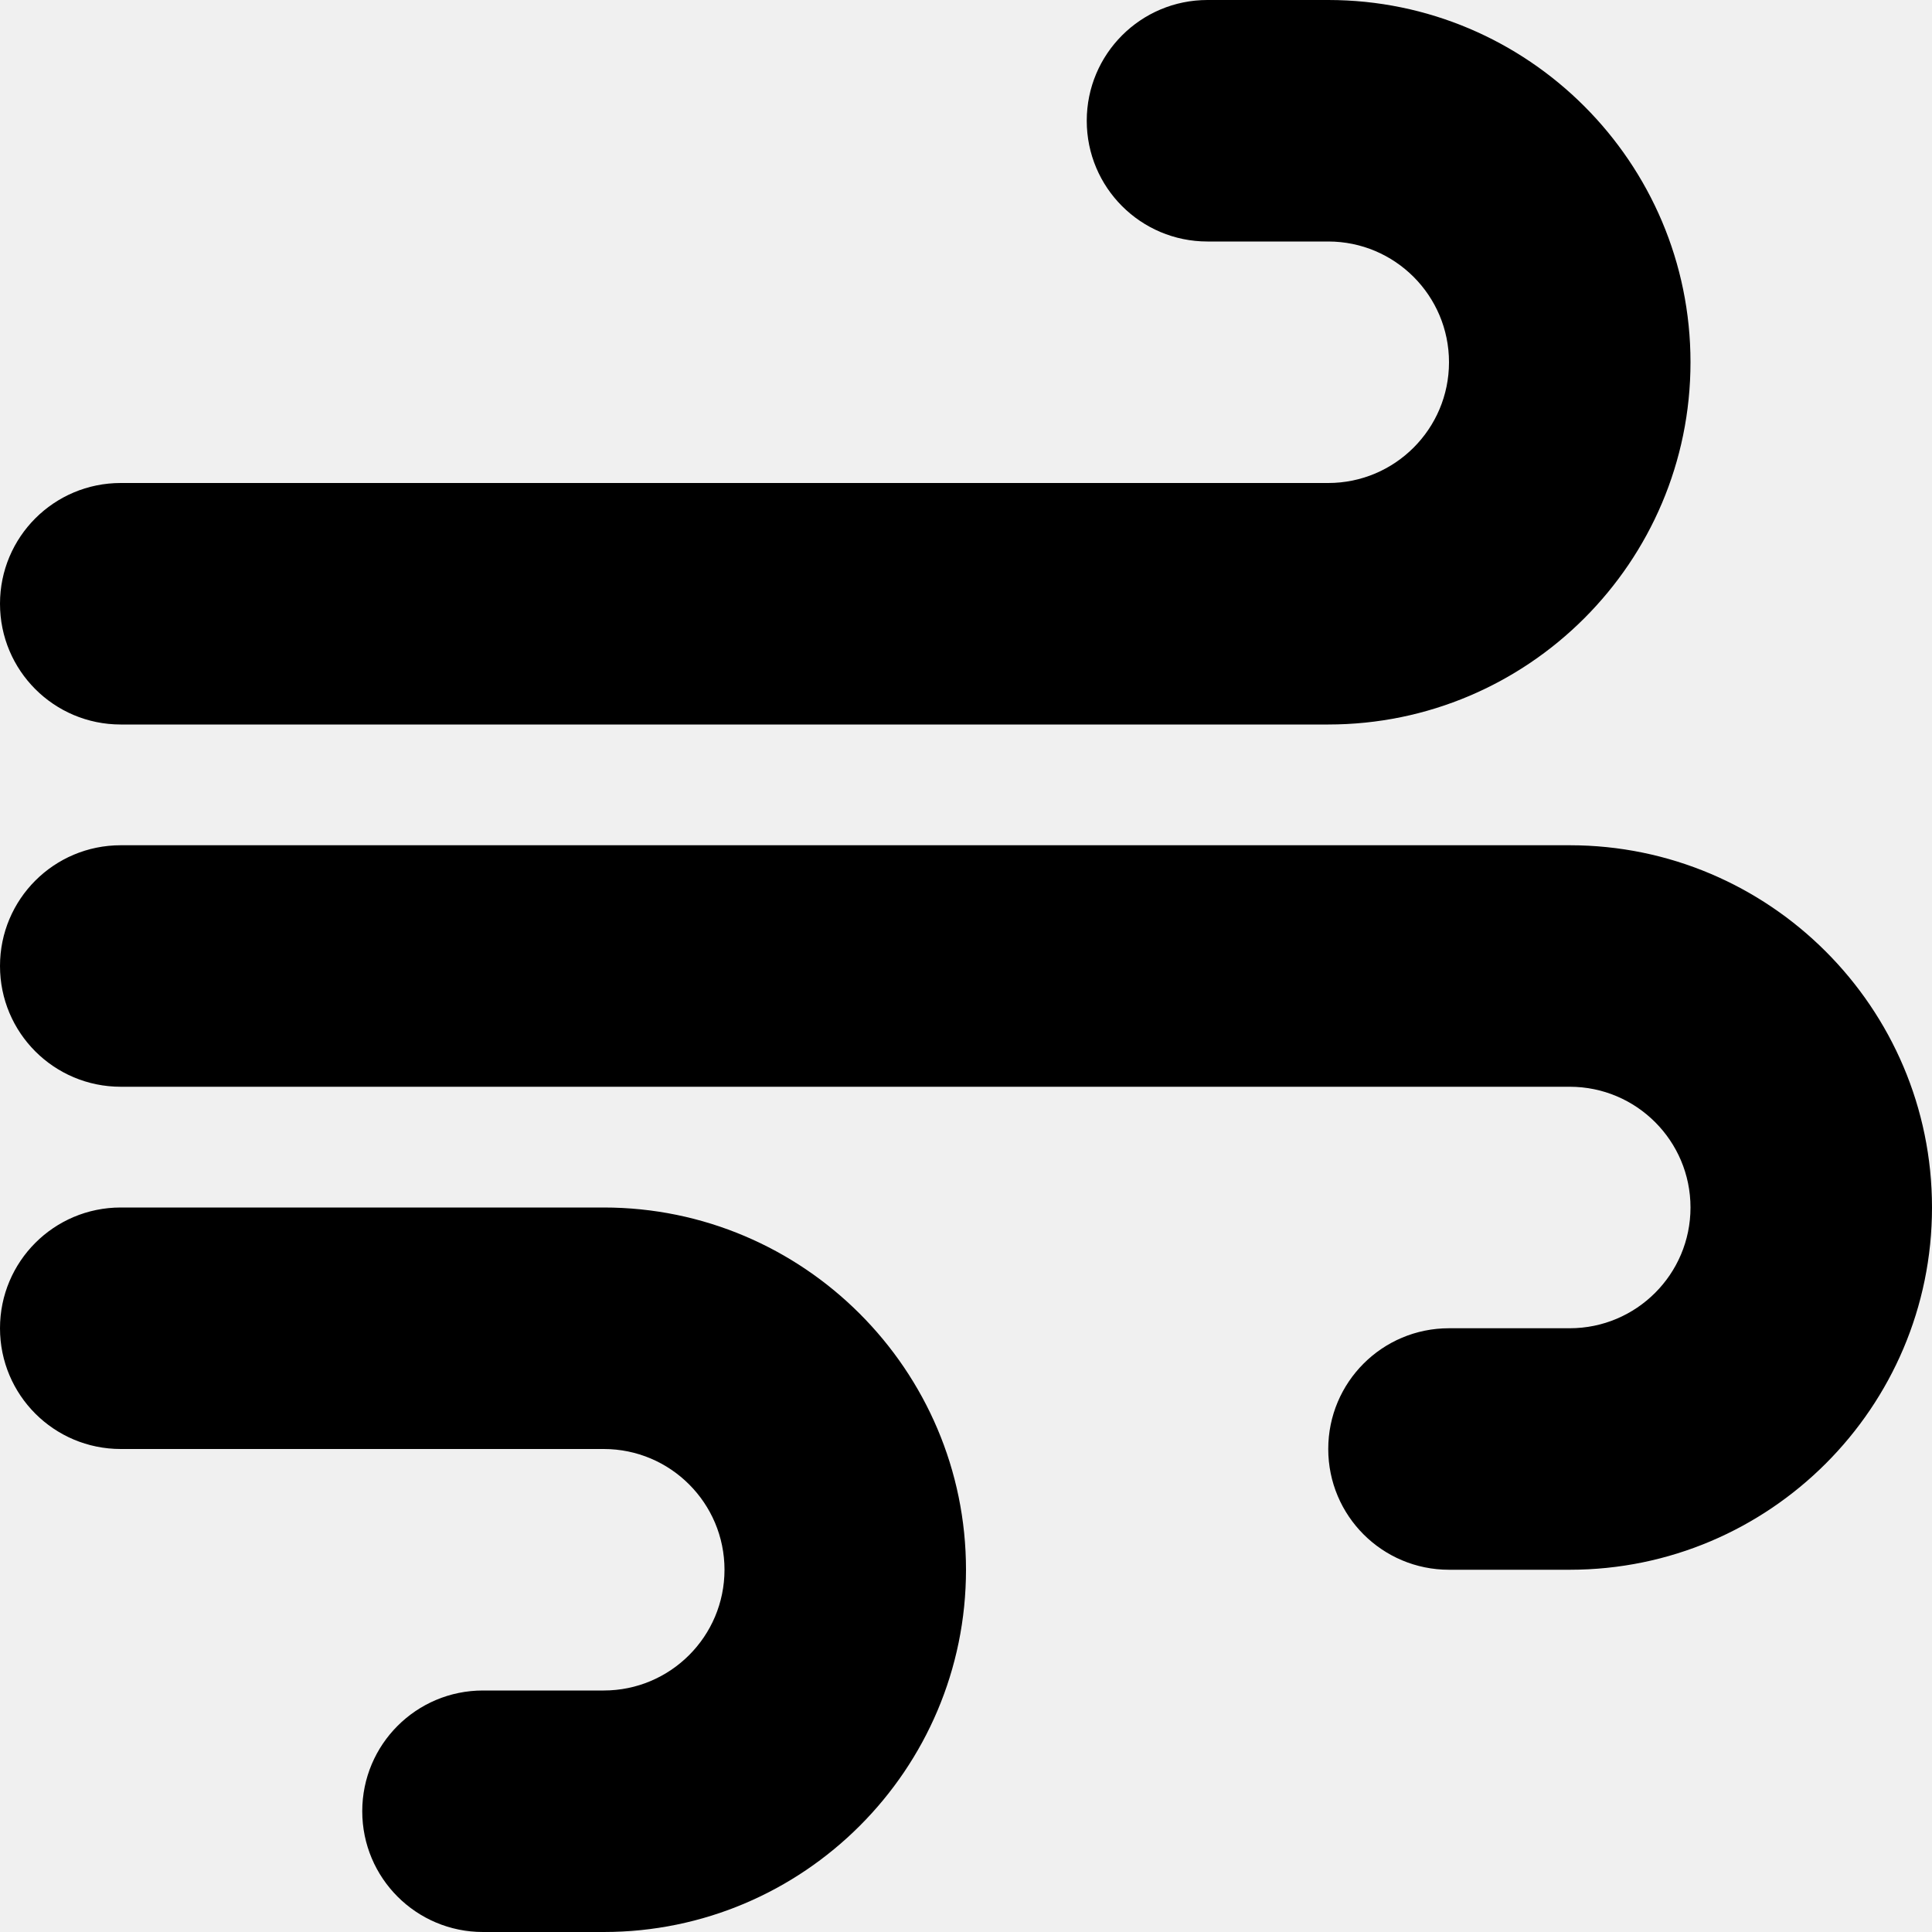
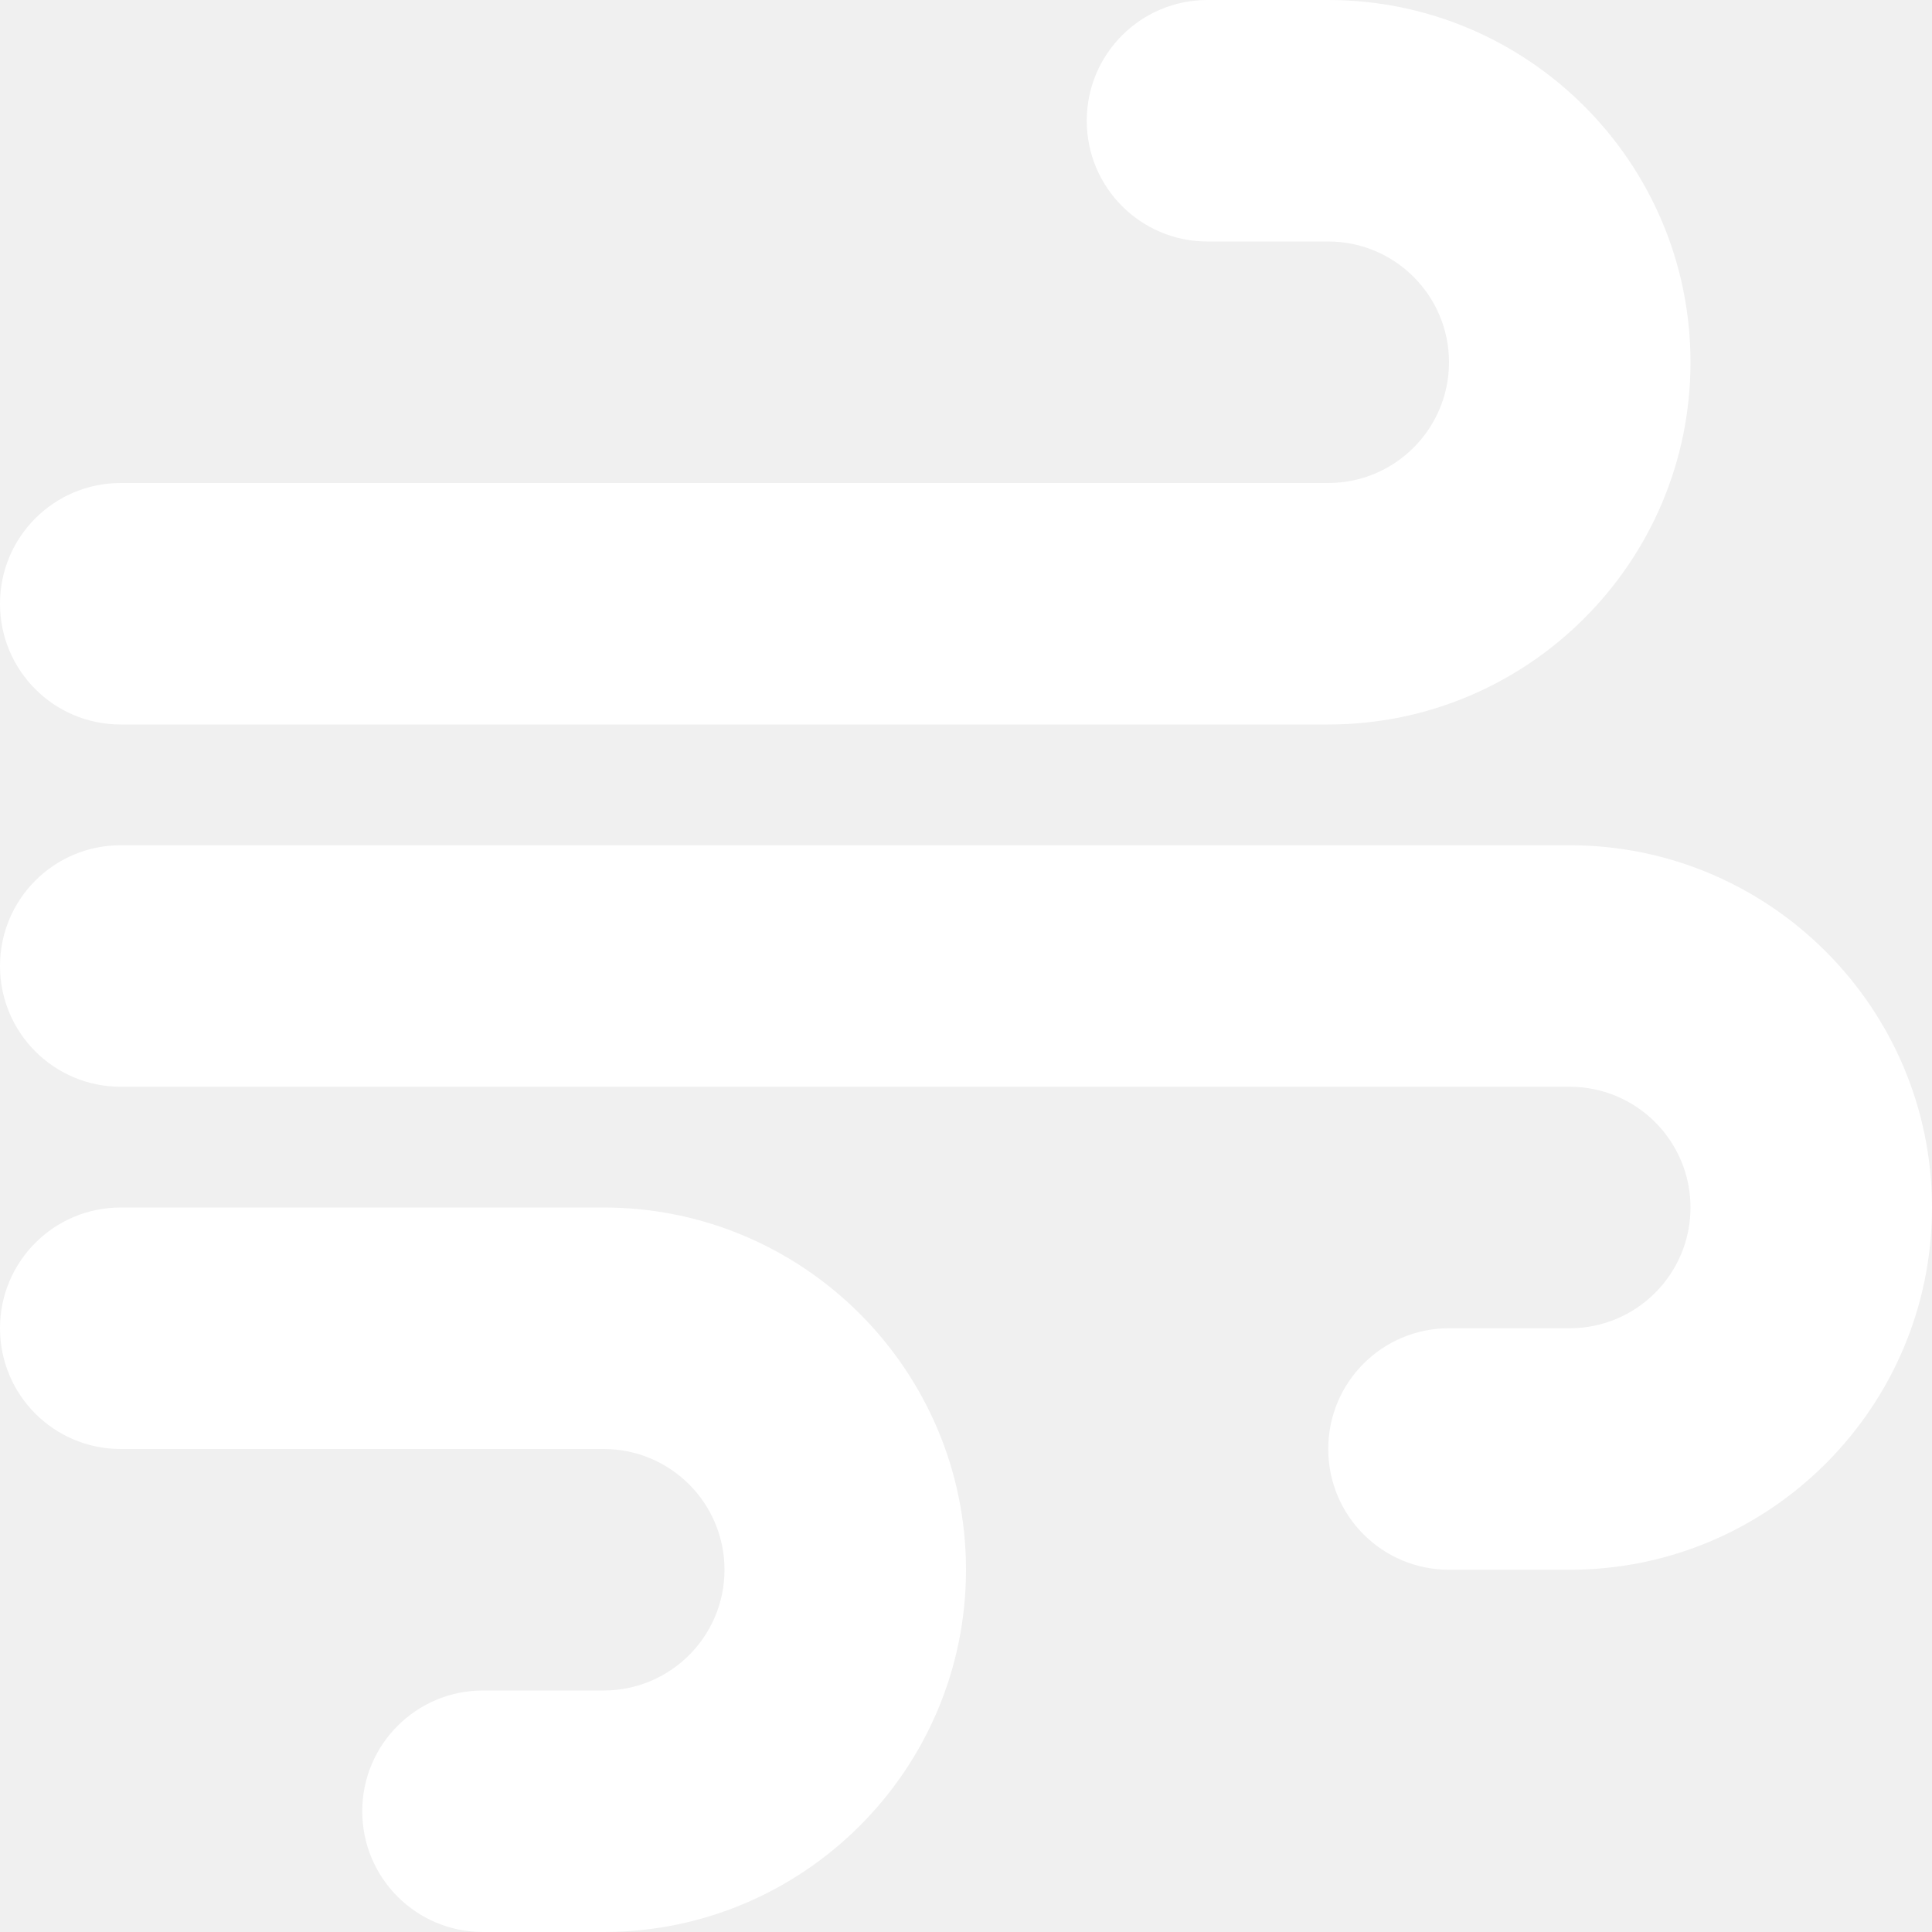
- <svg xmlns="http://www.w3.org/2000/svg" viewBox="0 0 512 512">
-   <path d="M32 192h320c52.94 0 96-43.06 96-96s-43.06-96-96-96h-32c-17.69 0-32 14.31-32 32s14.31 32 32 32h32c17.66 0 32 14.34 32 32s-14.34 32-32 32H32C14.31 128 0 142.3 0 160S14.31 192 32 192zM160 320H32c-17.69 0-32 14.31-32 32s14.31 32 32 32h128c17.66 0 32 14.34 32 32s-14.34 32-32 32H128c-17.69 0-32 14.31-32 32s14.31 32 32 32h32c52.94 0 96-43.06 96-96S212.9 320 160 320zM416 224H32C14.31 224 0 238.3 0 256s14.31 32 32 32h384c17.66 0 32 14.34 32 32s-14.34 32-32 32h-32c-17.69 0-32 14.31-32 32s14.31 32 32 32h32c52.94 0 96-43.06 96-96S468.9 224 416 224z" />
+ <svg xmlns="http://www.w3.org/2000/svg" width="512" height="512" viewBox="0 0 512 512" fill="none">
+   <path d="M32 192H352C404.94 192 448 148.94 448 96C448 43.06 404.94 0 352 0H320C302.31 0 288 14.31 288 32C288 49.69 302.31 64 320 64H352C369.66 64 384 78.34 384 96C384 113.66 369.66 128 352 128H32C14.31 128 0 142.3 0 160C0 177.7 14.31 192 32 192ZM160 320H32C14.31 320 0 334.31 0 352C0 369.69 14.31 384 32 384H160C177.66 384 192 398.34 192 416C192 433.66 177.66 448 160 448H128C110.31 448 96 462.31 96 480C96 497.69 110.31 512 128 512H160C212.94 512 256 468.94 256 416C256 363.06 212.9 320 160 320ZM416 224H32C14.31 224 0 238.3 0 256C0 273.7 14.31 288 32 288H416C433.66 288 448 302.34 448 320C448 337.66 433.66 352 416 352H384C366.31 352 352 366.31 352 384C352 401.69 366.31 416 384 416H416C468.94 416 512 372.94 512 320C512 267.06 468.9 224 416 224Z" fill="white" />
</svg>
